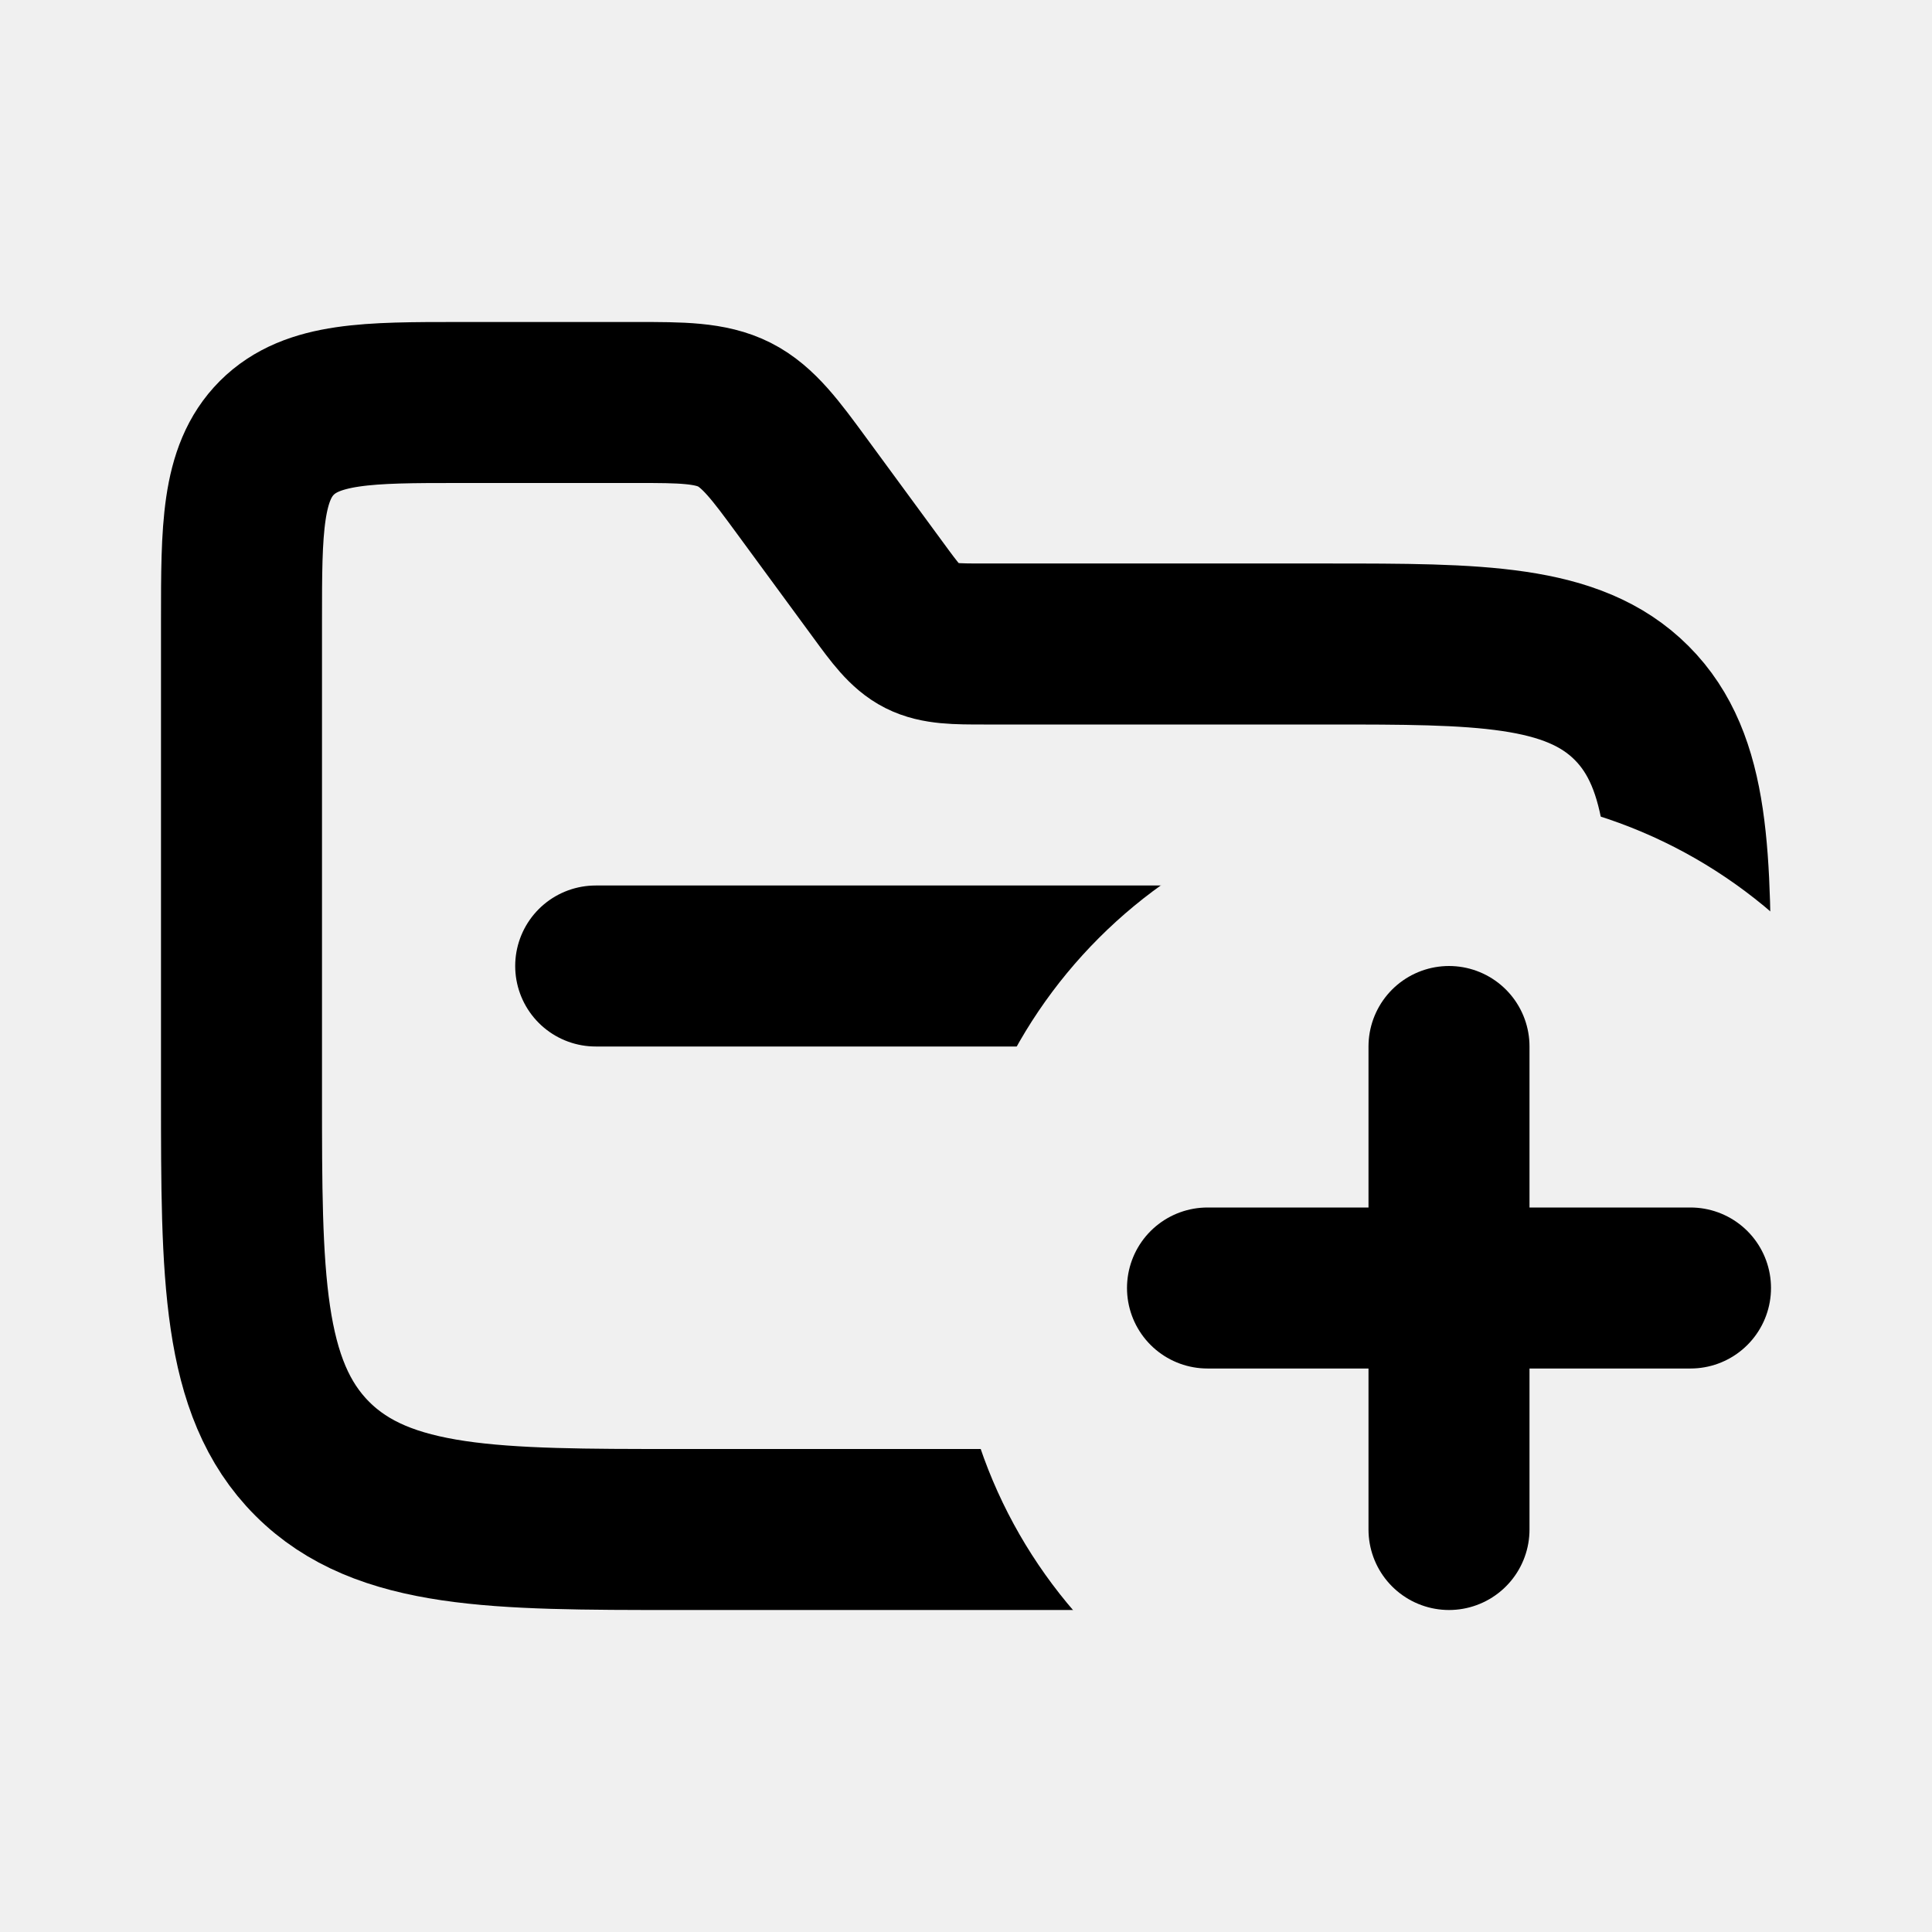
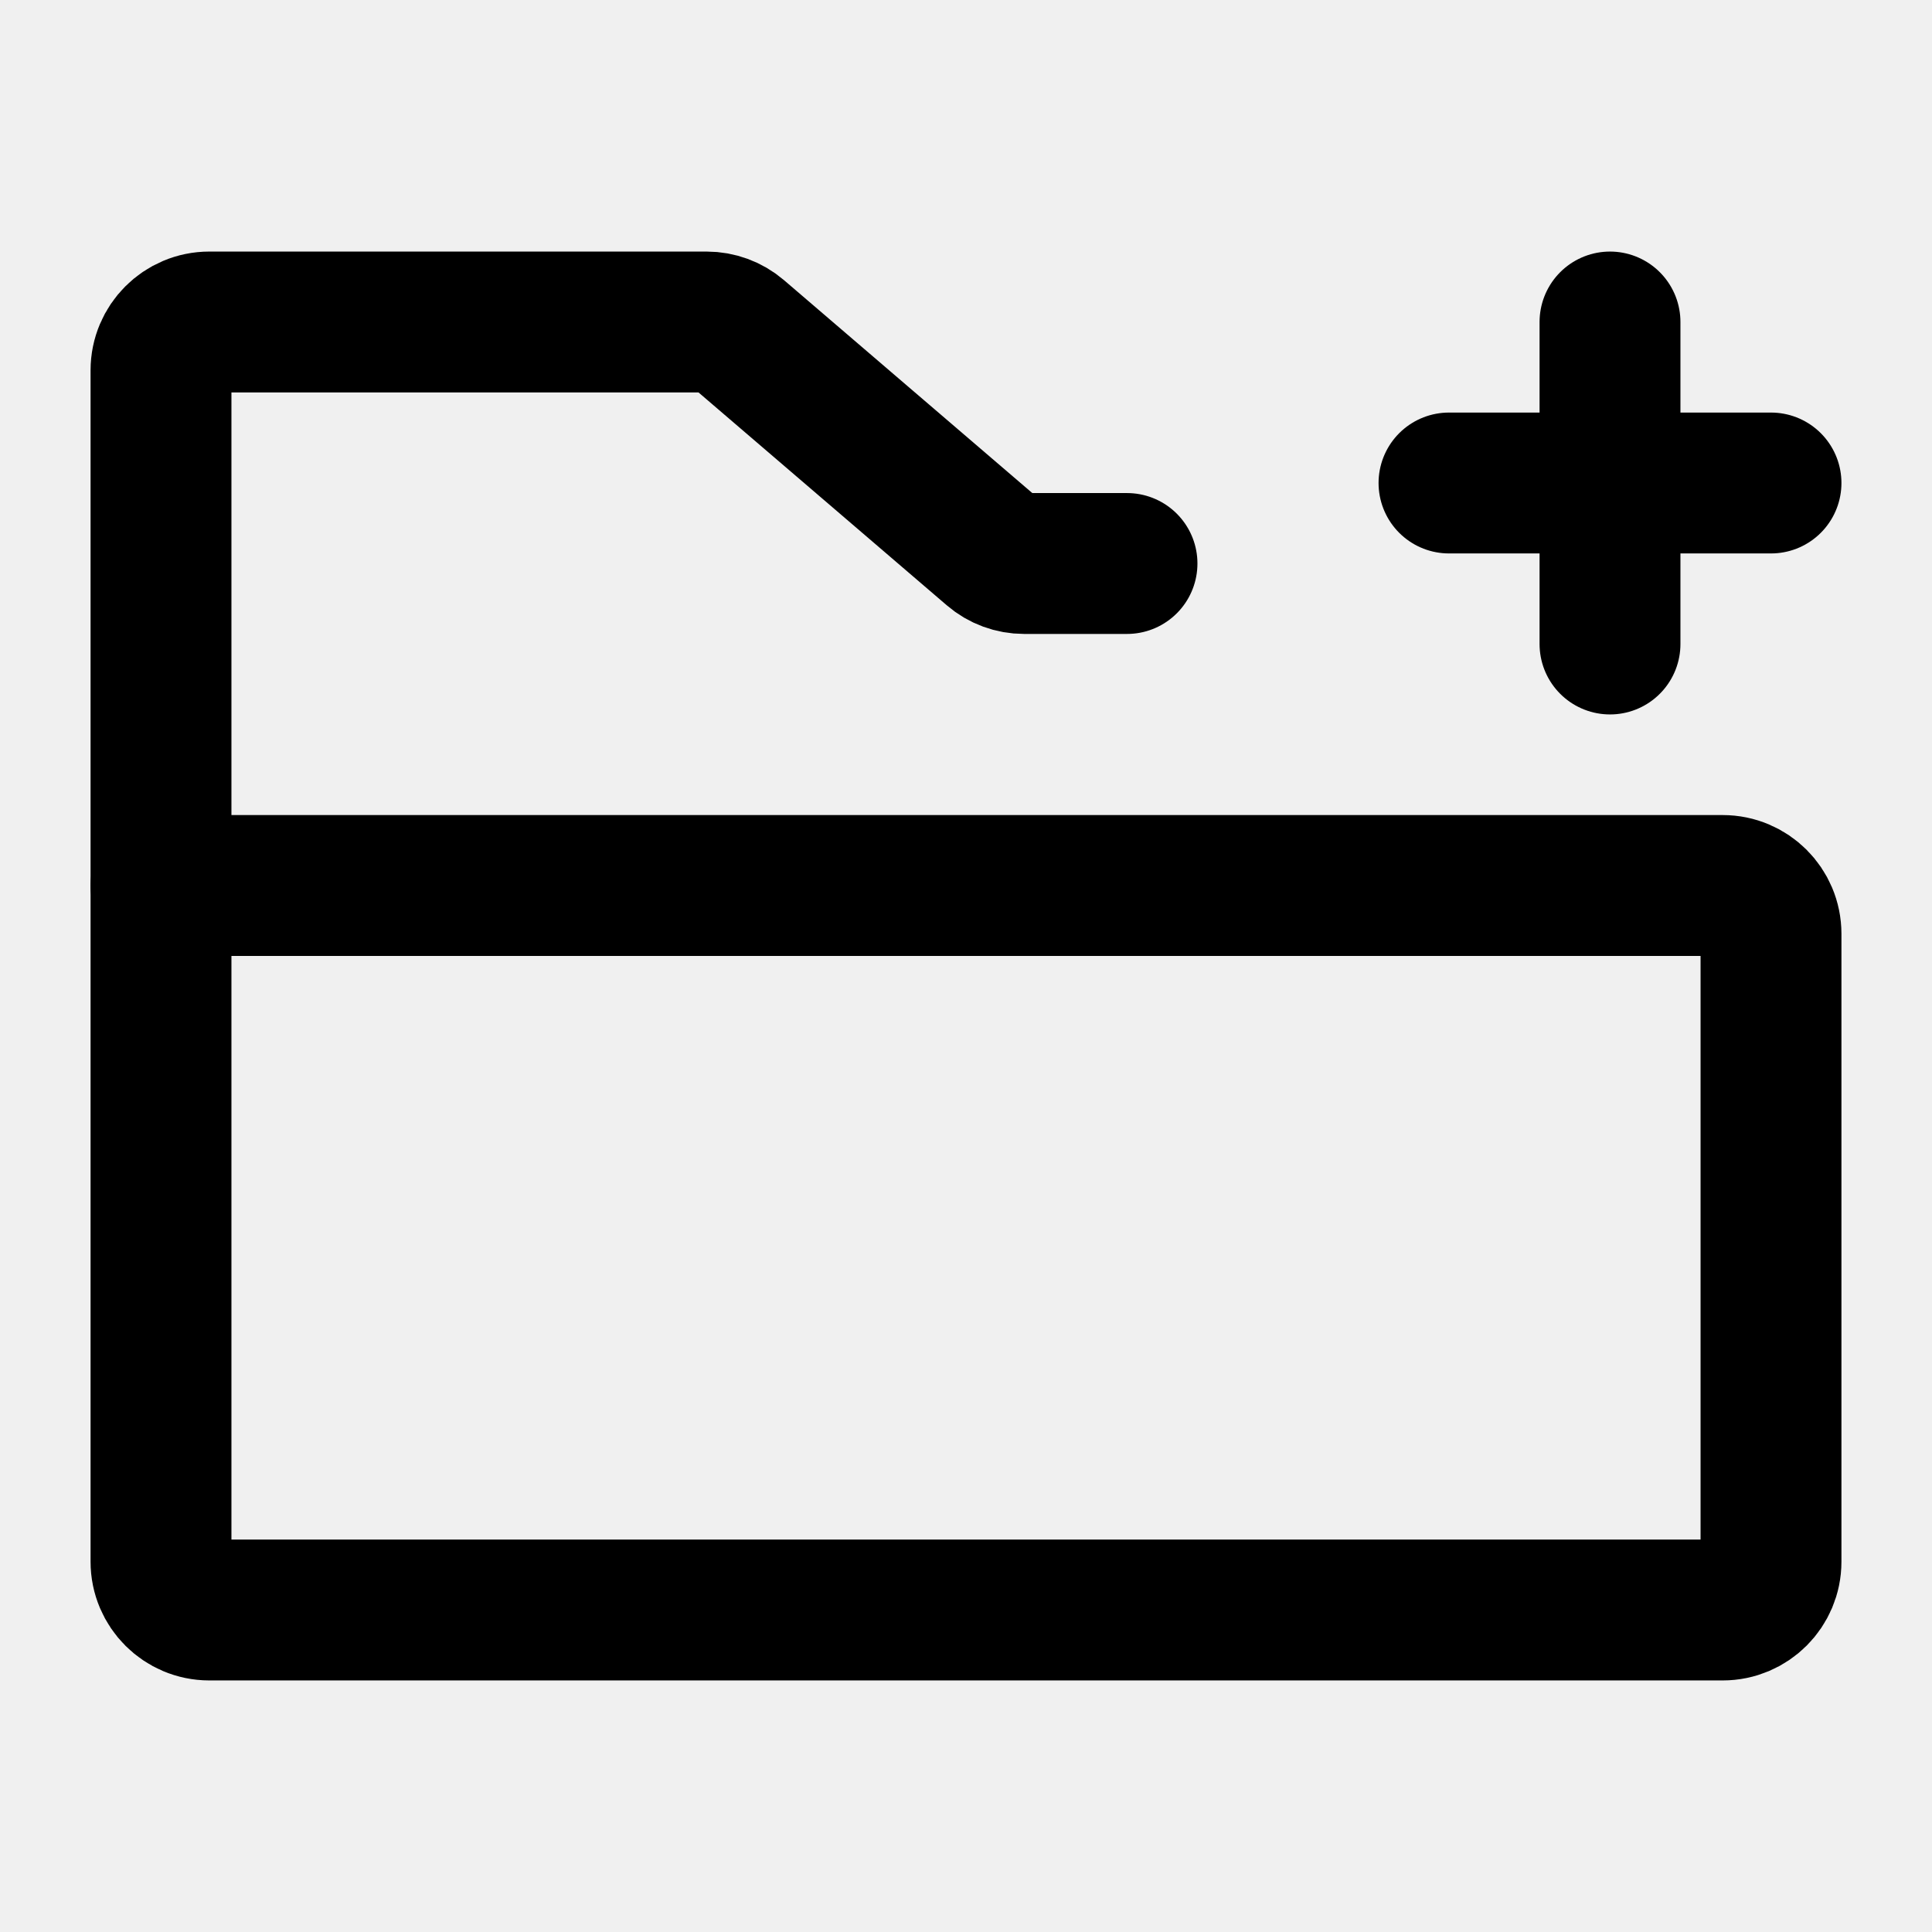
- <svg xmlns="http://www.w3.org/2000/svg" viewBox="0 0 24 24" width="24" height="24" fill="none">
-   <defs>
-     <mask id="l-m0" maskUnits="userSpaceOnUse" x="-6" y="-6" width="36" height="36">
-       <rect x="-6" y="-6" width="36" height="36" fill="#fff" />
-       <path d="M11.85 16A6.15 6.15 0 1 1 24.15 16A6.15 6.15 0 1 1 11.85 16Z" fill="#000" />
-     </mask>
-     <mask id="l-m1" maskUnits="userSpaceOnUse" x="-6" y="-6" width="36" height="36">
-       <rect x="-6" y="-6" width="36" height="36" fill="#fff" />
-       <path d="M11.85 16A6.15 6.15 0 1 1 24.15 16A6.15 6.15 0 1 1 11.85 16Z" fill="#000" />
-     </mask>
-   </defs>
-   <g mask="url(#l-m0)">
-     <path d="M3 7.7C3 6.585 3 5.879 3.439 5.439C3.879 5 4.585 5 5.7 5L7.923 5C8.45 5 8.825 5 9.123 5.151C9.422 5.302 9.643 5.605 9.955 6.03L10.915 7.338C11.115 7.611 11.257 7.806 11.449 7.903C11.641 8 11.882 8 12.221 8L16.5 8C18.357 8 19.536 8 20.268 8.732C21 9.464 21 10.643 21 12.5L21 13.6C21 15.829 21 17.243 20.121 18.121C19.243 19 17.829 19 15.6 19L8.4 19C6.171 19 4.757 19 3.879 18.121C3 17.243 3 15.829 3 13.6Z" fill="none" stroke="currentColor" stroke-width="2" stroke-linecap="round" stroke-linejoin="round" />
-   </g>
-   <g mask="url(#l-m1)">
-     <path d="M7.4 12L16.6 12" fill="none" stroke="currentColor" stroke-width="2" stroke-linecap="round" stroke-linejoin="round" />
-   </g>
-   <path d="M18 13L18 19M15 16L21 16" fill="none" stroke="currentColor" stroke-width="2" stroke-linecap="round" stroke-linejoin="round" />
+ <svg xmlns="http://www.w3.org/2000/svg" width="24" height="24" stroke-width="1.75" viewBox="0 0 24 24" fill="none">
+   <path d="M18 6H20M22 6H20M20 6V4M20 6V8" stroke="currentColor" stroke-linecap="round" stroke-linejoin="round" />
+   <path d="M21.4 20H2.6C2.269 20 2 19.731 2 19.4V11H21.4C21.731 11 22 11.269 22 11.6V19.4C22 19.731 21.731 20 21.4 20Z" stroke="currentColor" stroke-linecap="round" stroke-linejoin="round" />
+   <path d="M2 11V4.6C2 4.269 2.269 4 2.6 4H8.778C8.921 4 9.06 4.051 9.169 4.144L12.332 6.856C12.44 6.949 12.579 7 12.722 7H14" stroke="currentColor" stroke-linecap="round" stroke-linejoin="round" />
</svg>
